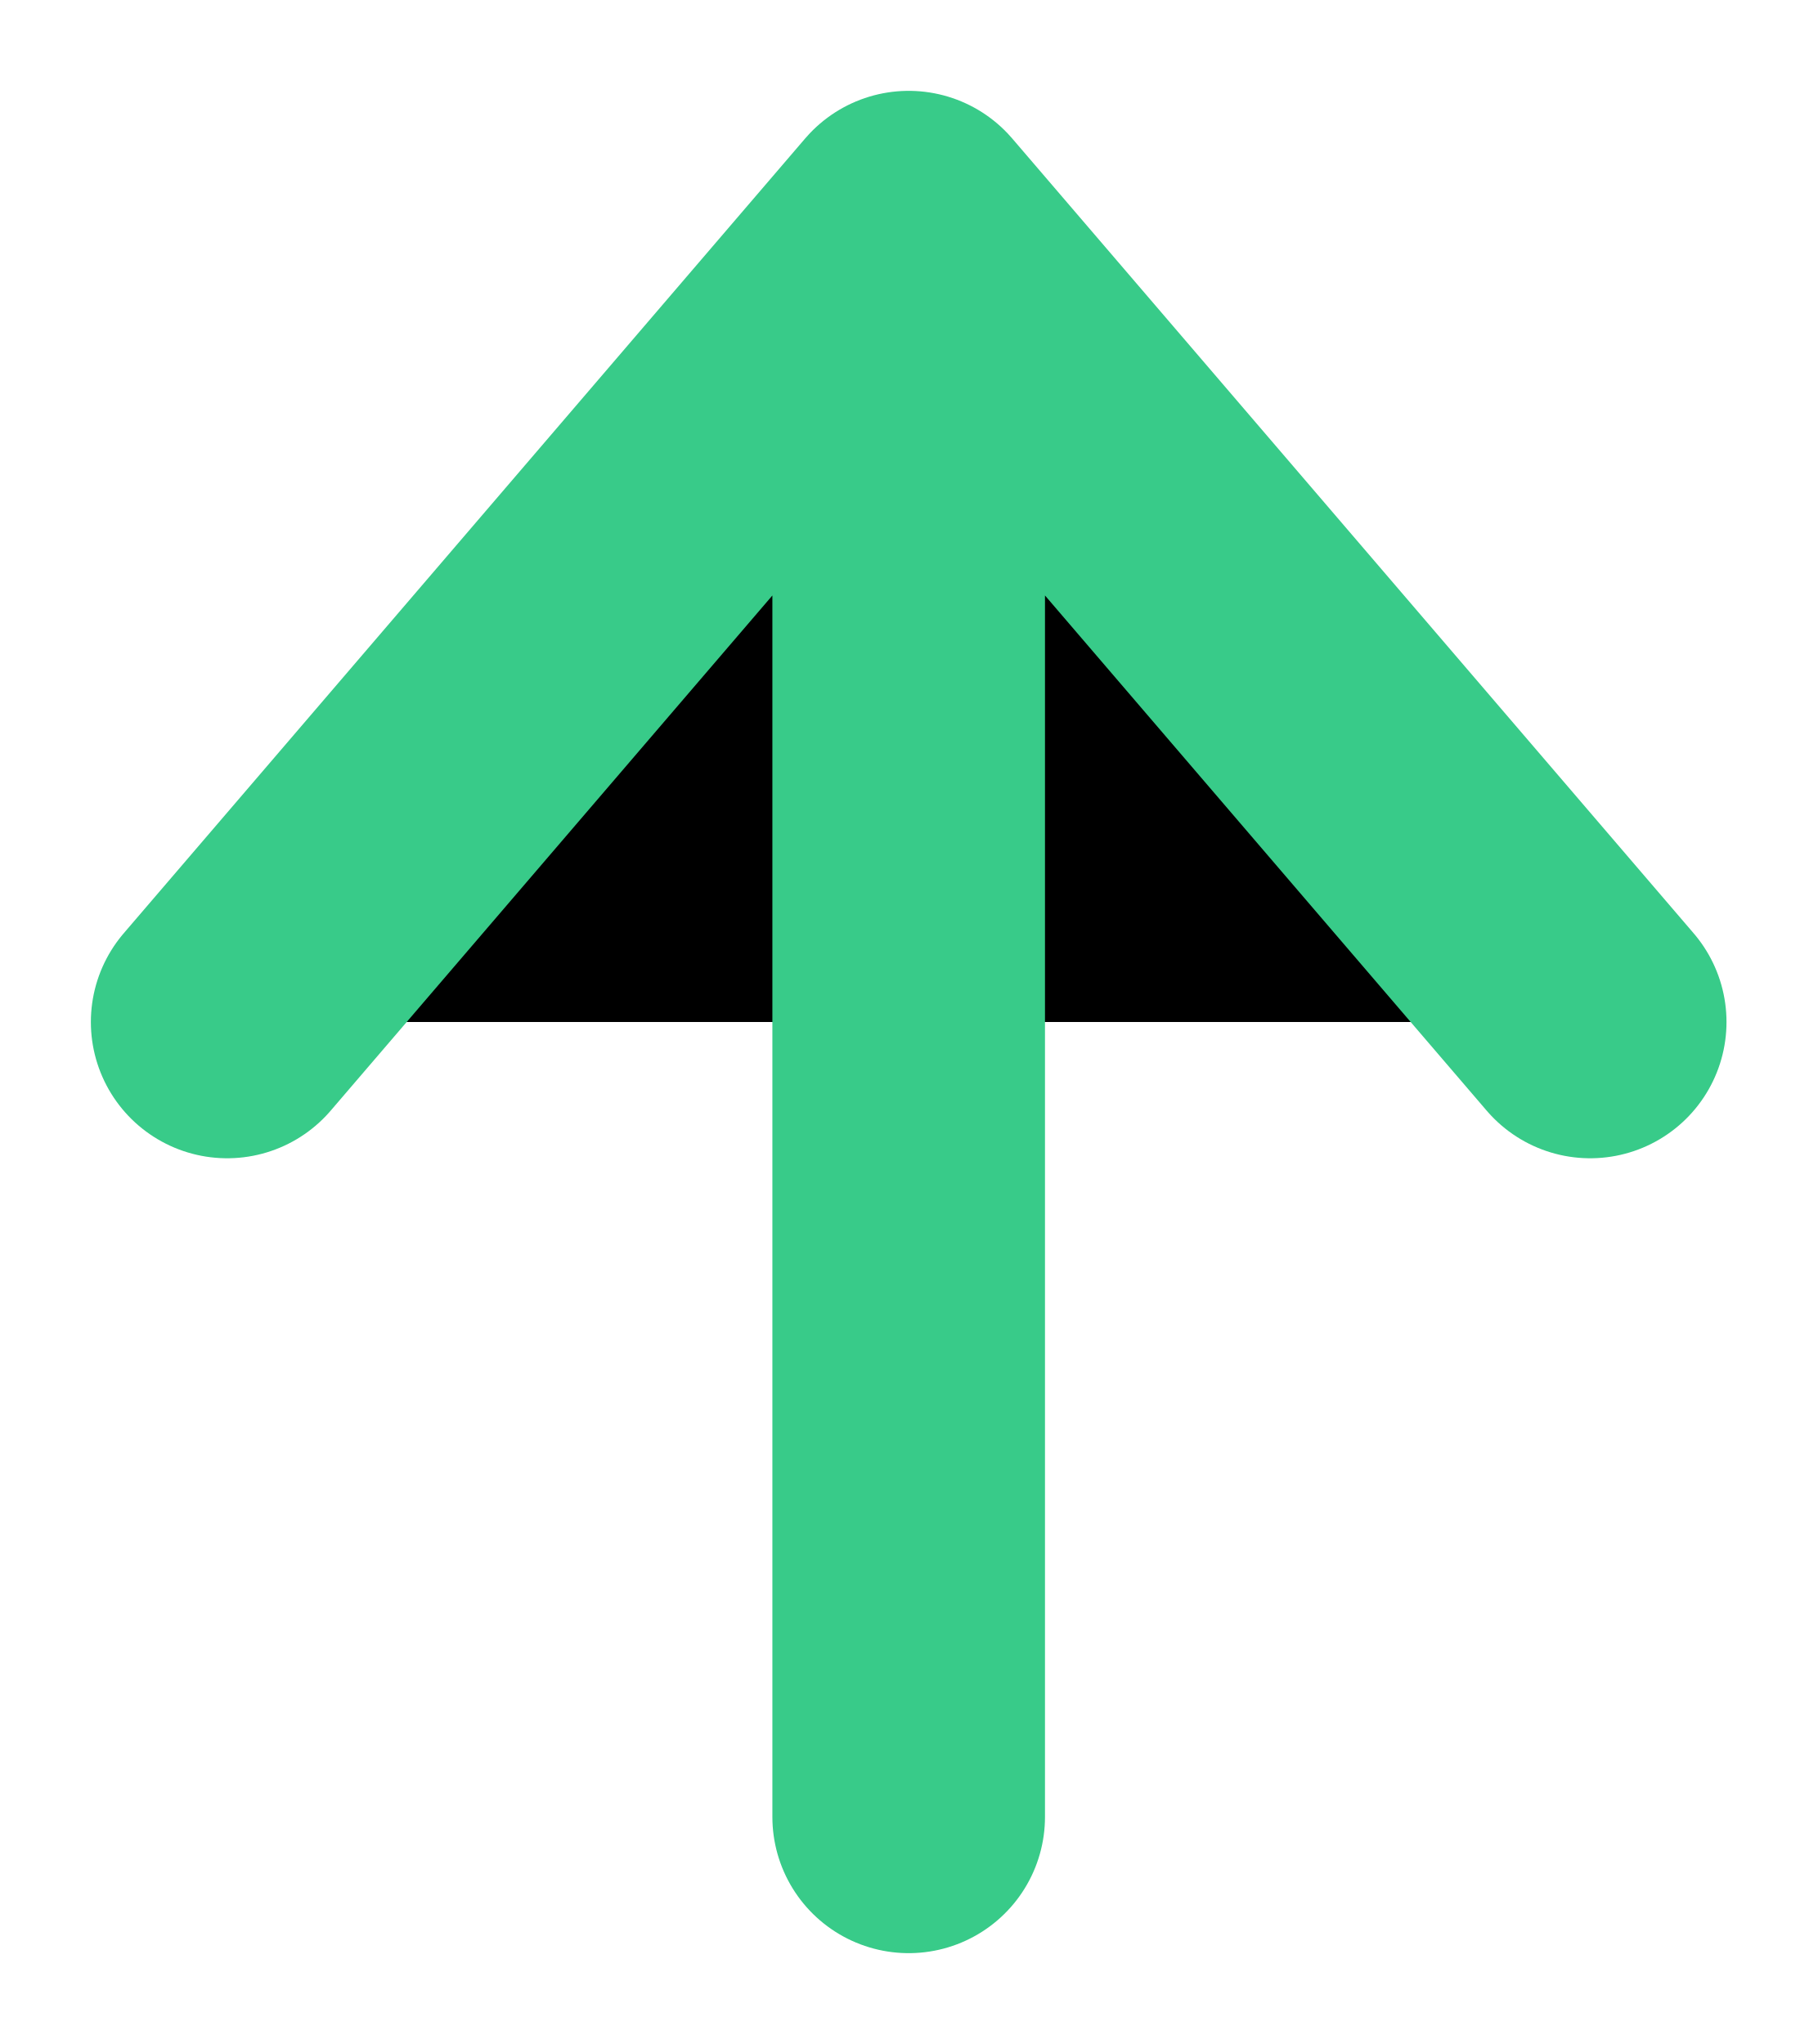
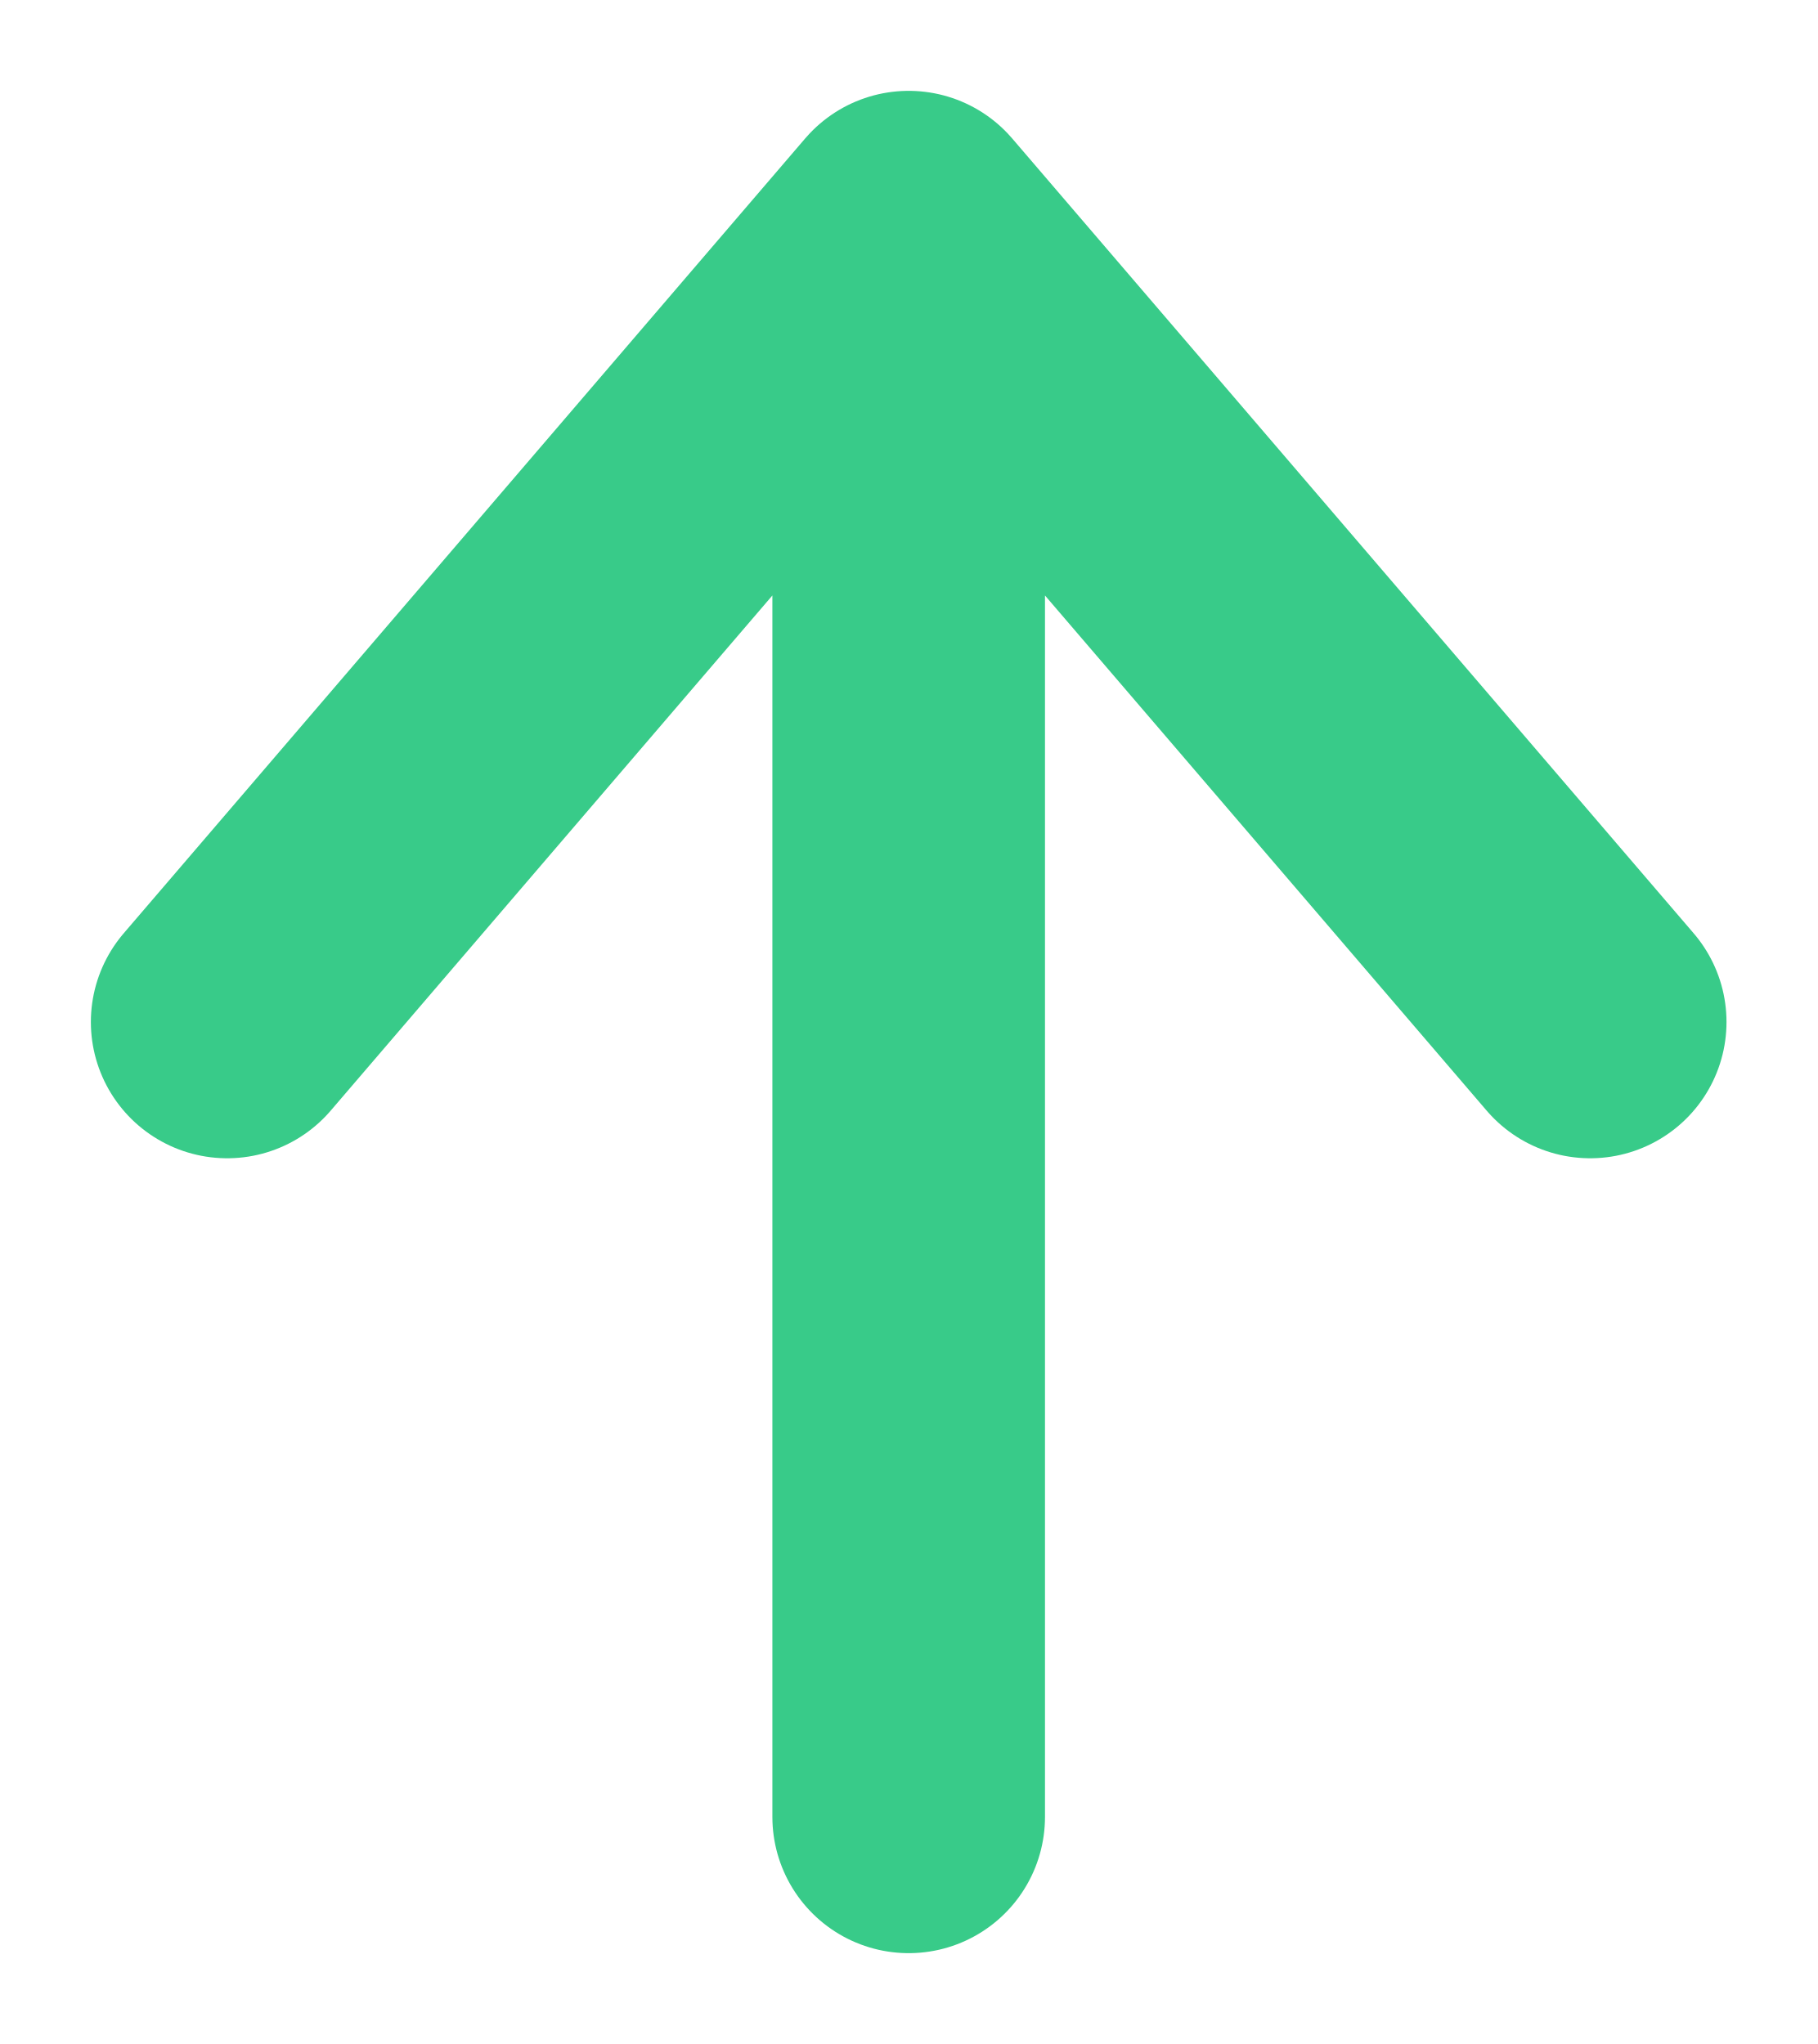
- <svg xmlns="http://www.w3.org/2000/svg" width="8" height="9" viewBox="0 0 8 9">
+ <svg xmlns="http://www.w3.org/2000/svg" width="8" height="9" viewBox="0 0 8 9" fill="none">
  <path d="M1 4.5L4 1L7 4.5M4 8V1.5" stroke="#38CB89" stroke-width="1.2" stroke-linecap="round" stroke-linejoin="round" />
</svg>
